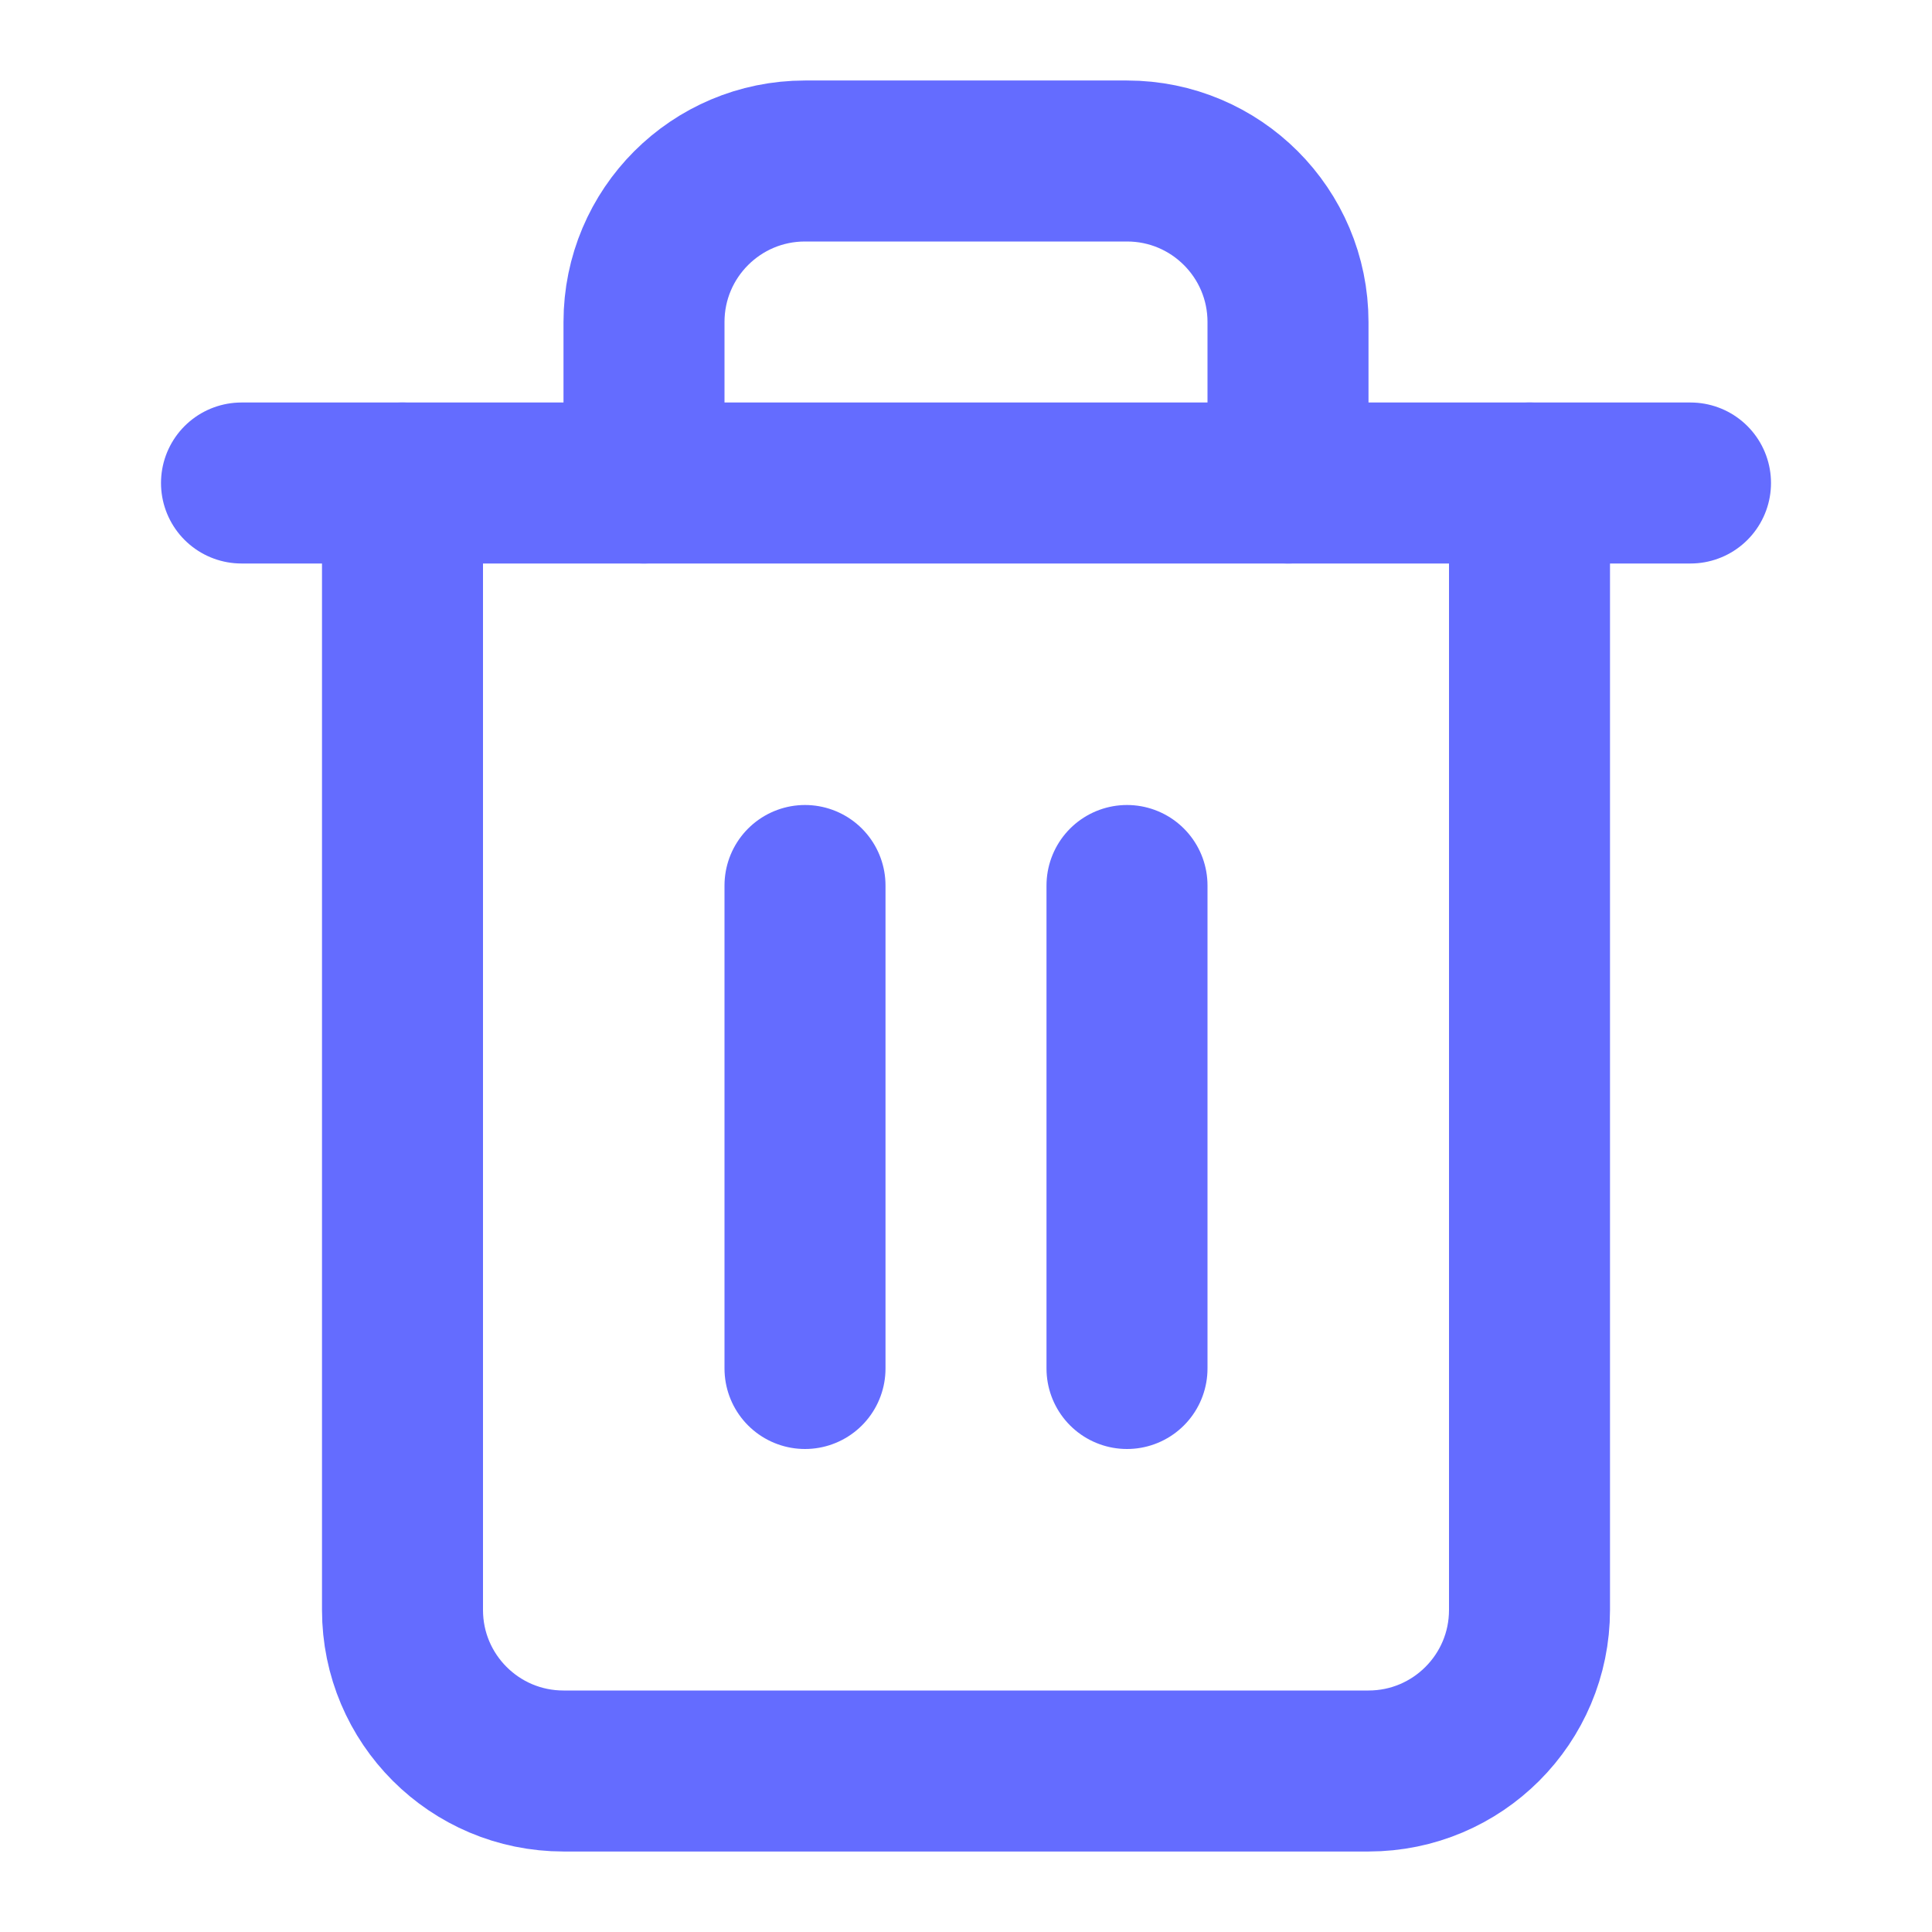
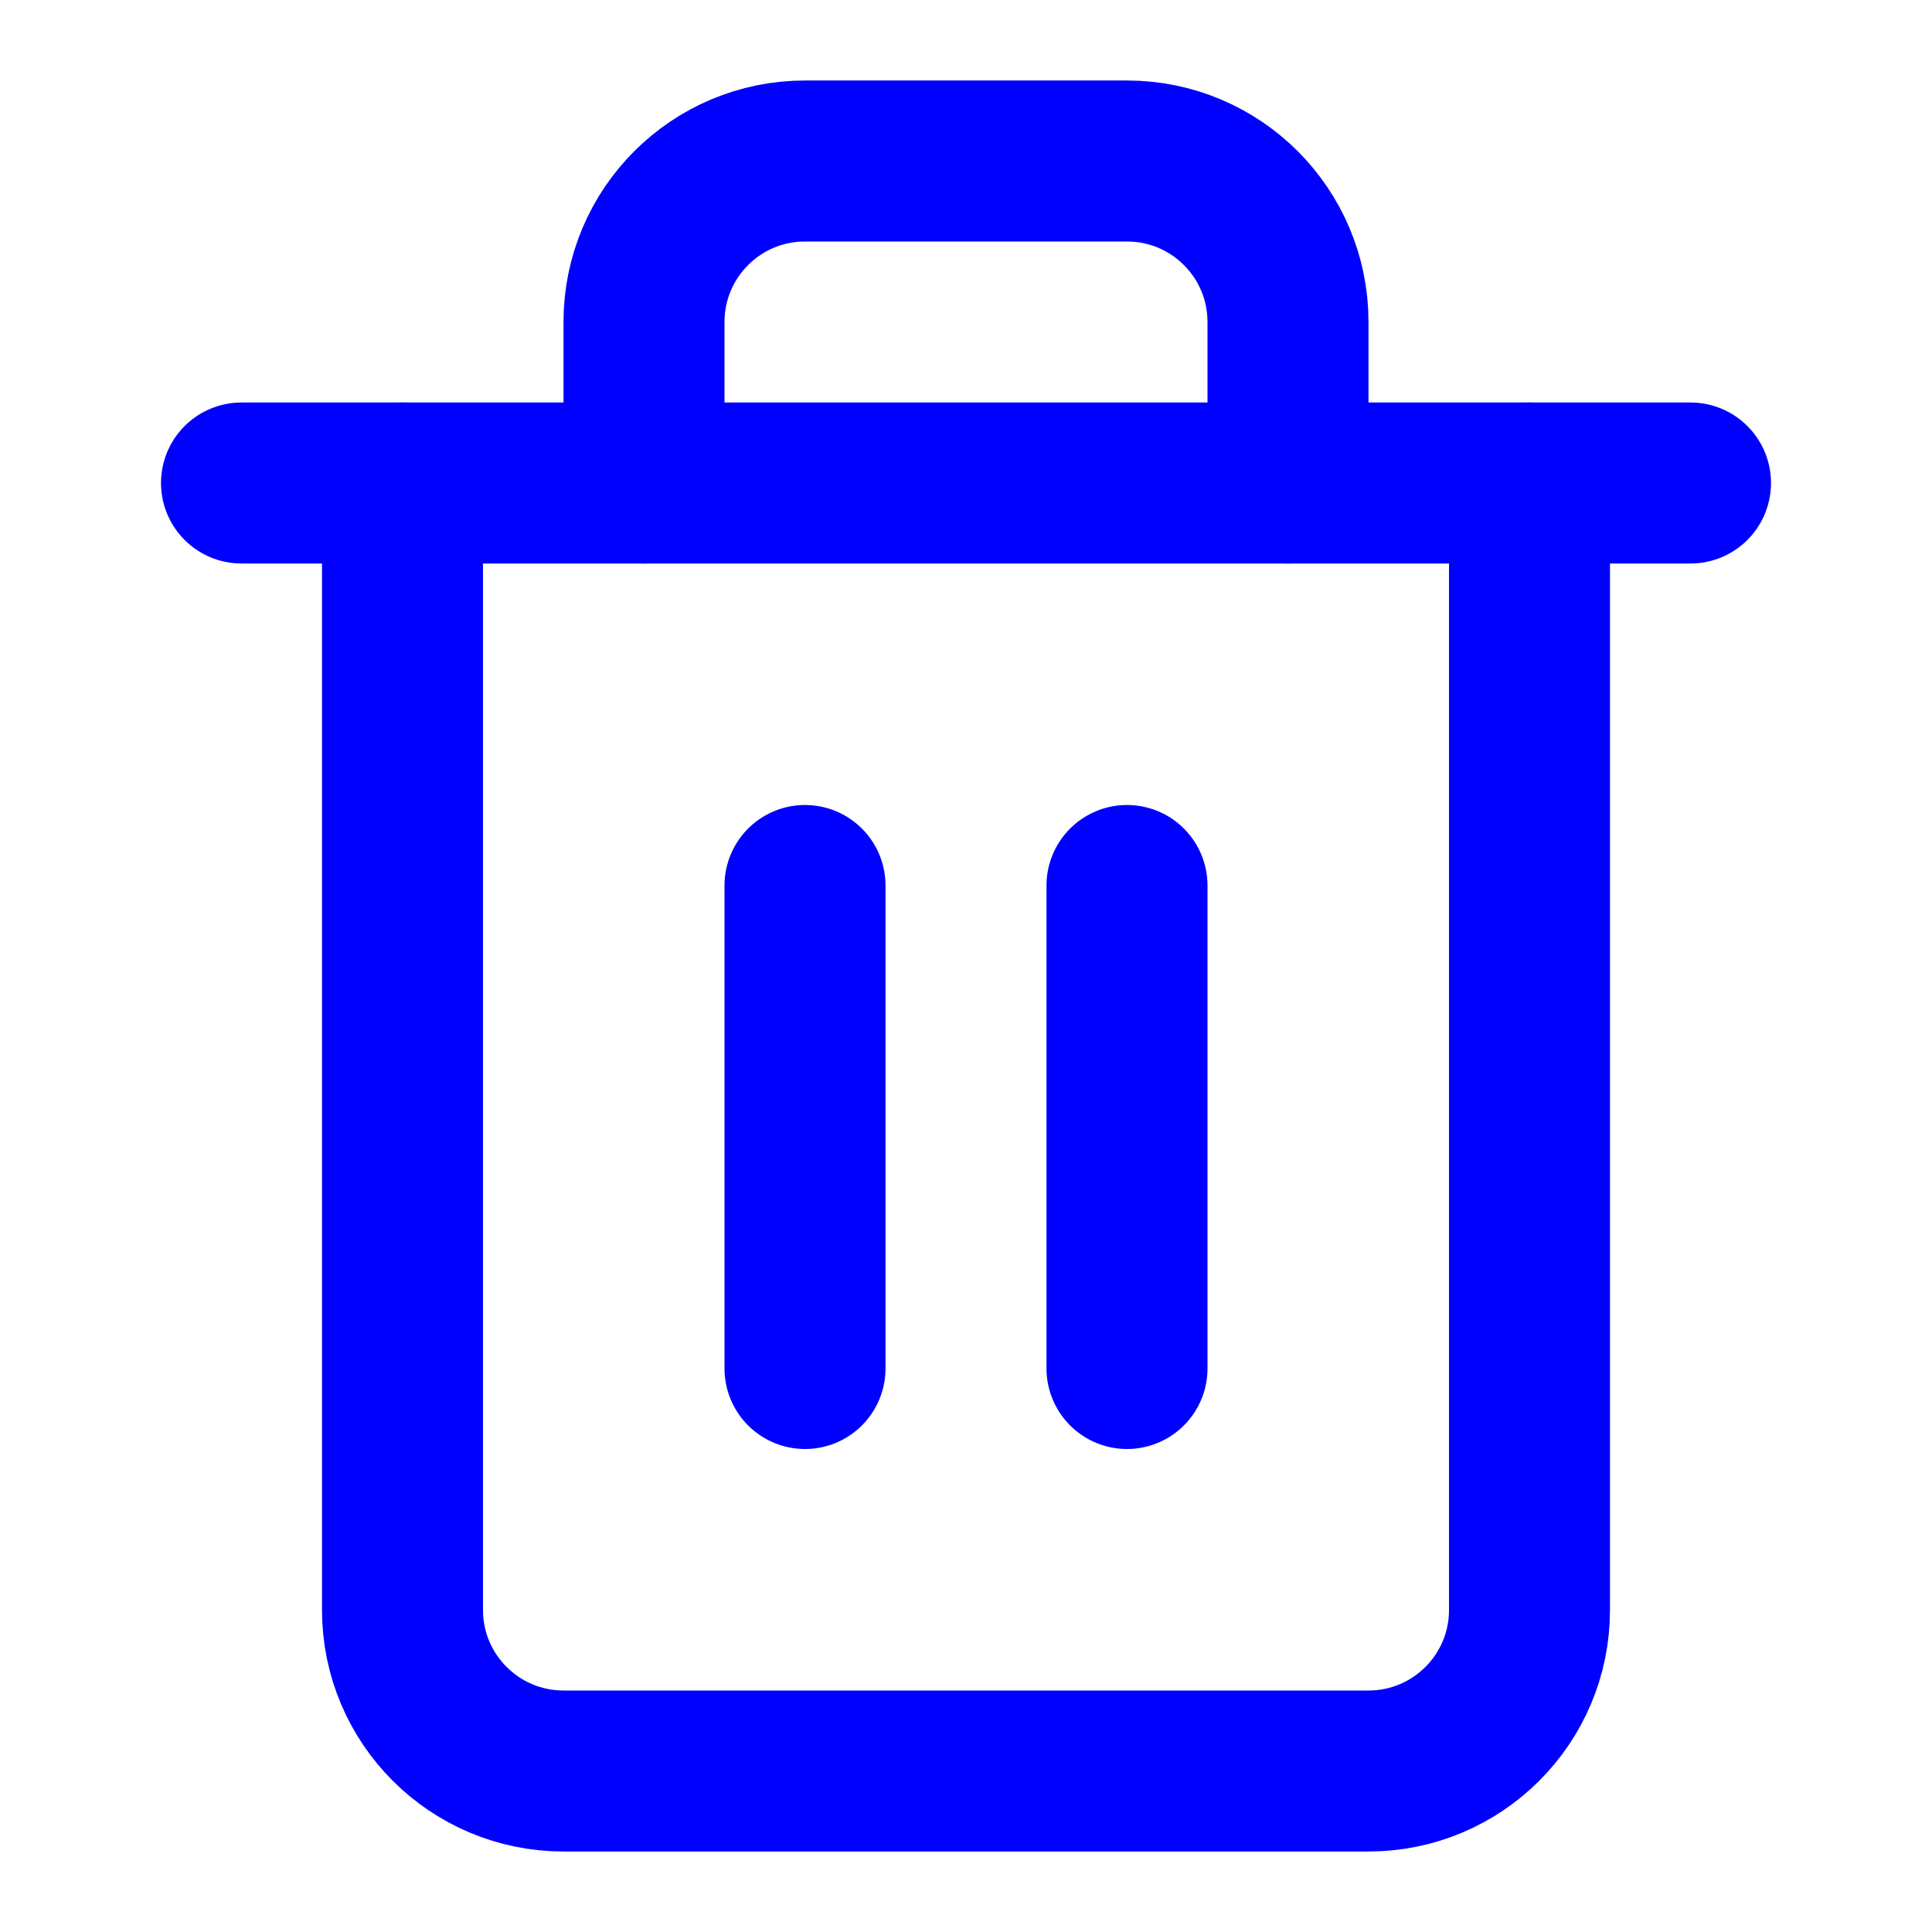
- <svg xmlns="http://www.w3.org/2000/svg" width="24" height="24" viewBox="0 0 24 24" fill="none" stroke="#646cff" stroke-width="2" stroke-linecap="round" stroke-linejoin="round" class="feather feather-trash-2">
+ <svg xmlns="http://www.w3.org/2000/svg" width="24" height="24" viewBox="0 0 24 24" fill="none" stroke="blue" stroke-width="2" stroke-linecap="round" stroke-linejoin="round" class="feather feather-trash-2">
  <polyline points="3 6 5 6 21 6" />
  <path d="M19 6v14a2 2 0 0 1-2 2H7a2 2 0 0 1-2-2V6m3 0V4a2 2 0 0 1 2-2h4a2 2 0 0 1 2 2v2" />
  <line x1="10" y1="11" x2="10" y2="17" />
  <line x1="14" y1="11" x2="14" y2="17" />
</svg>
